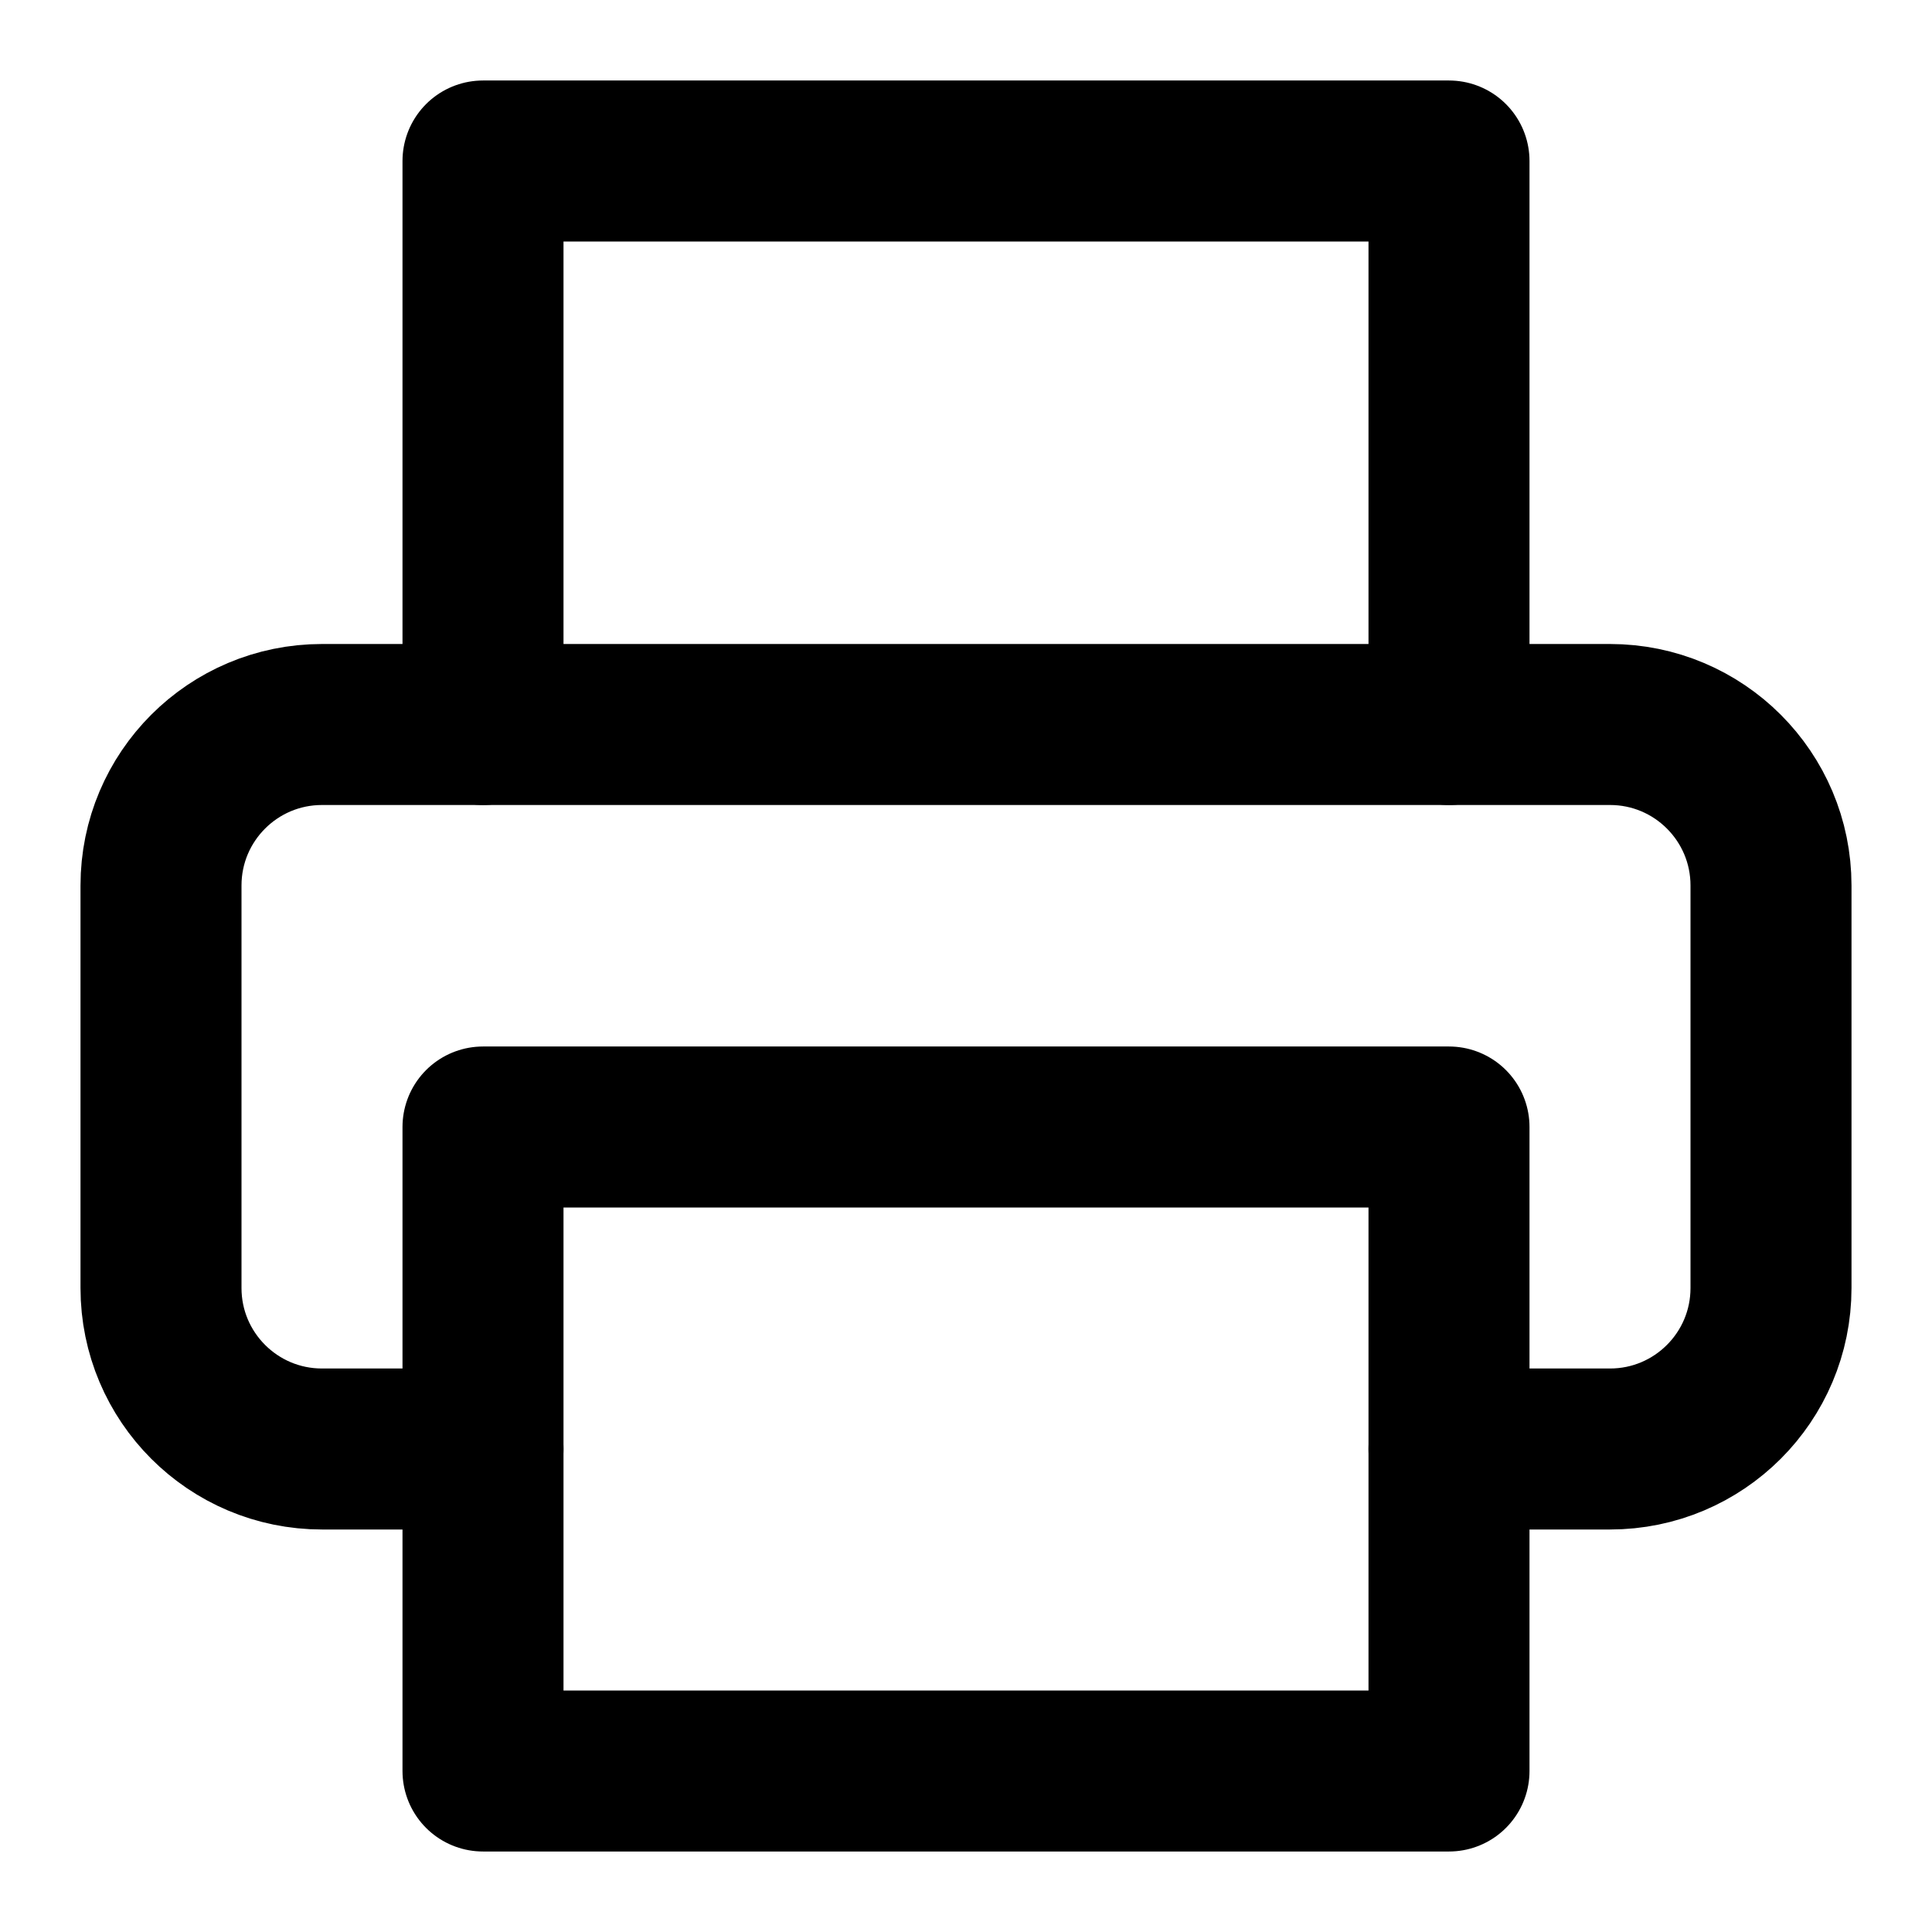
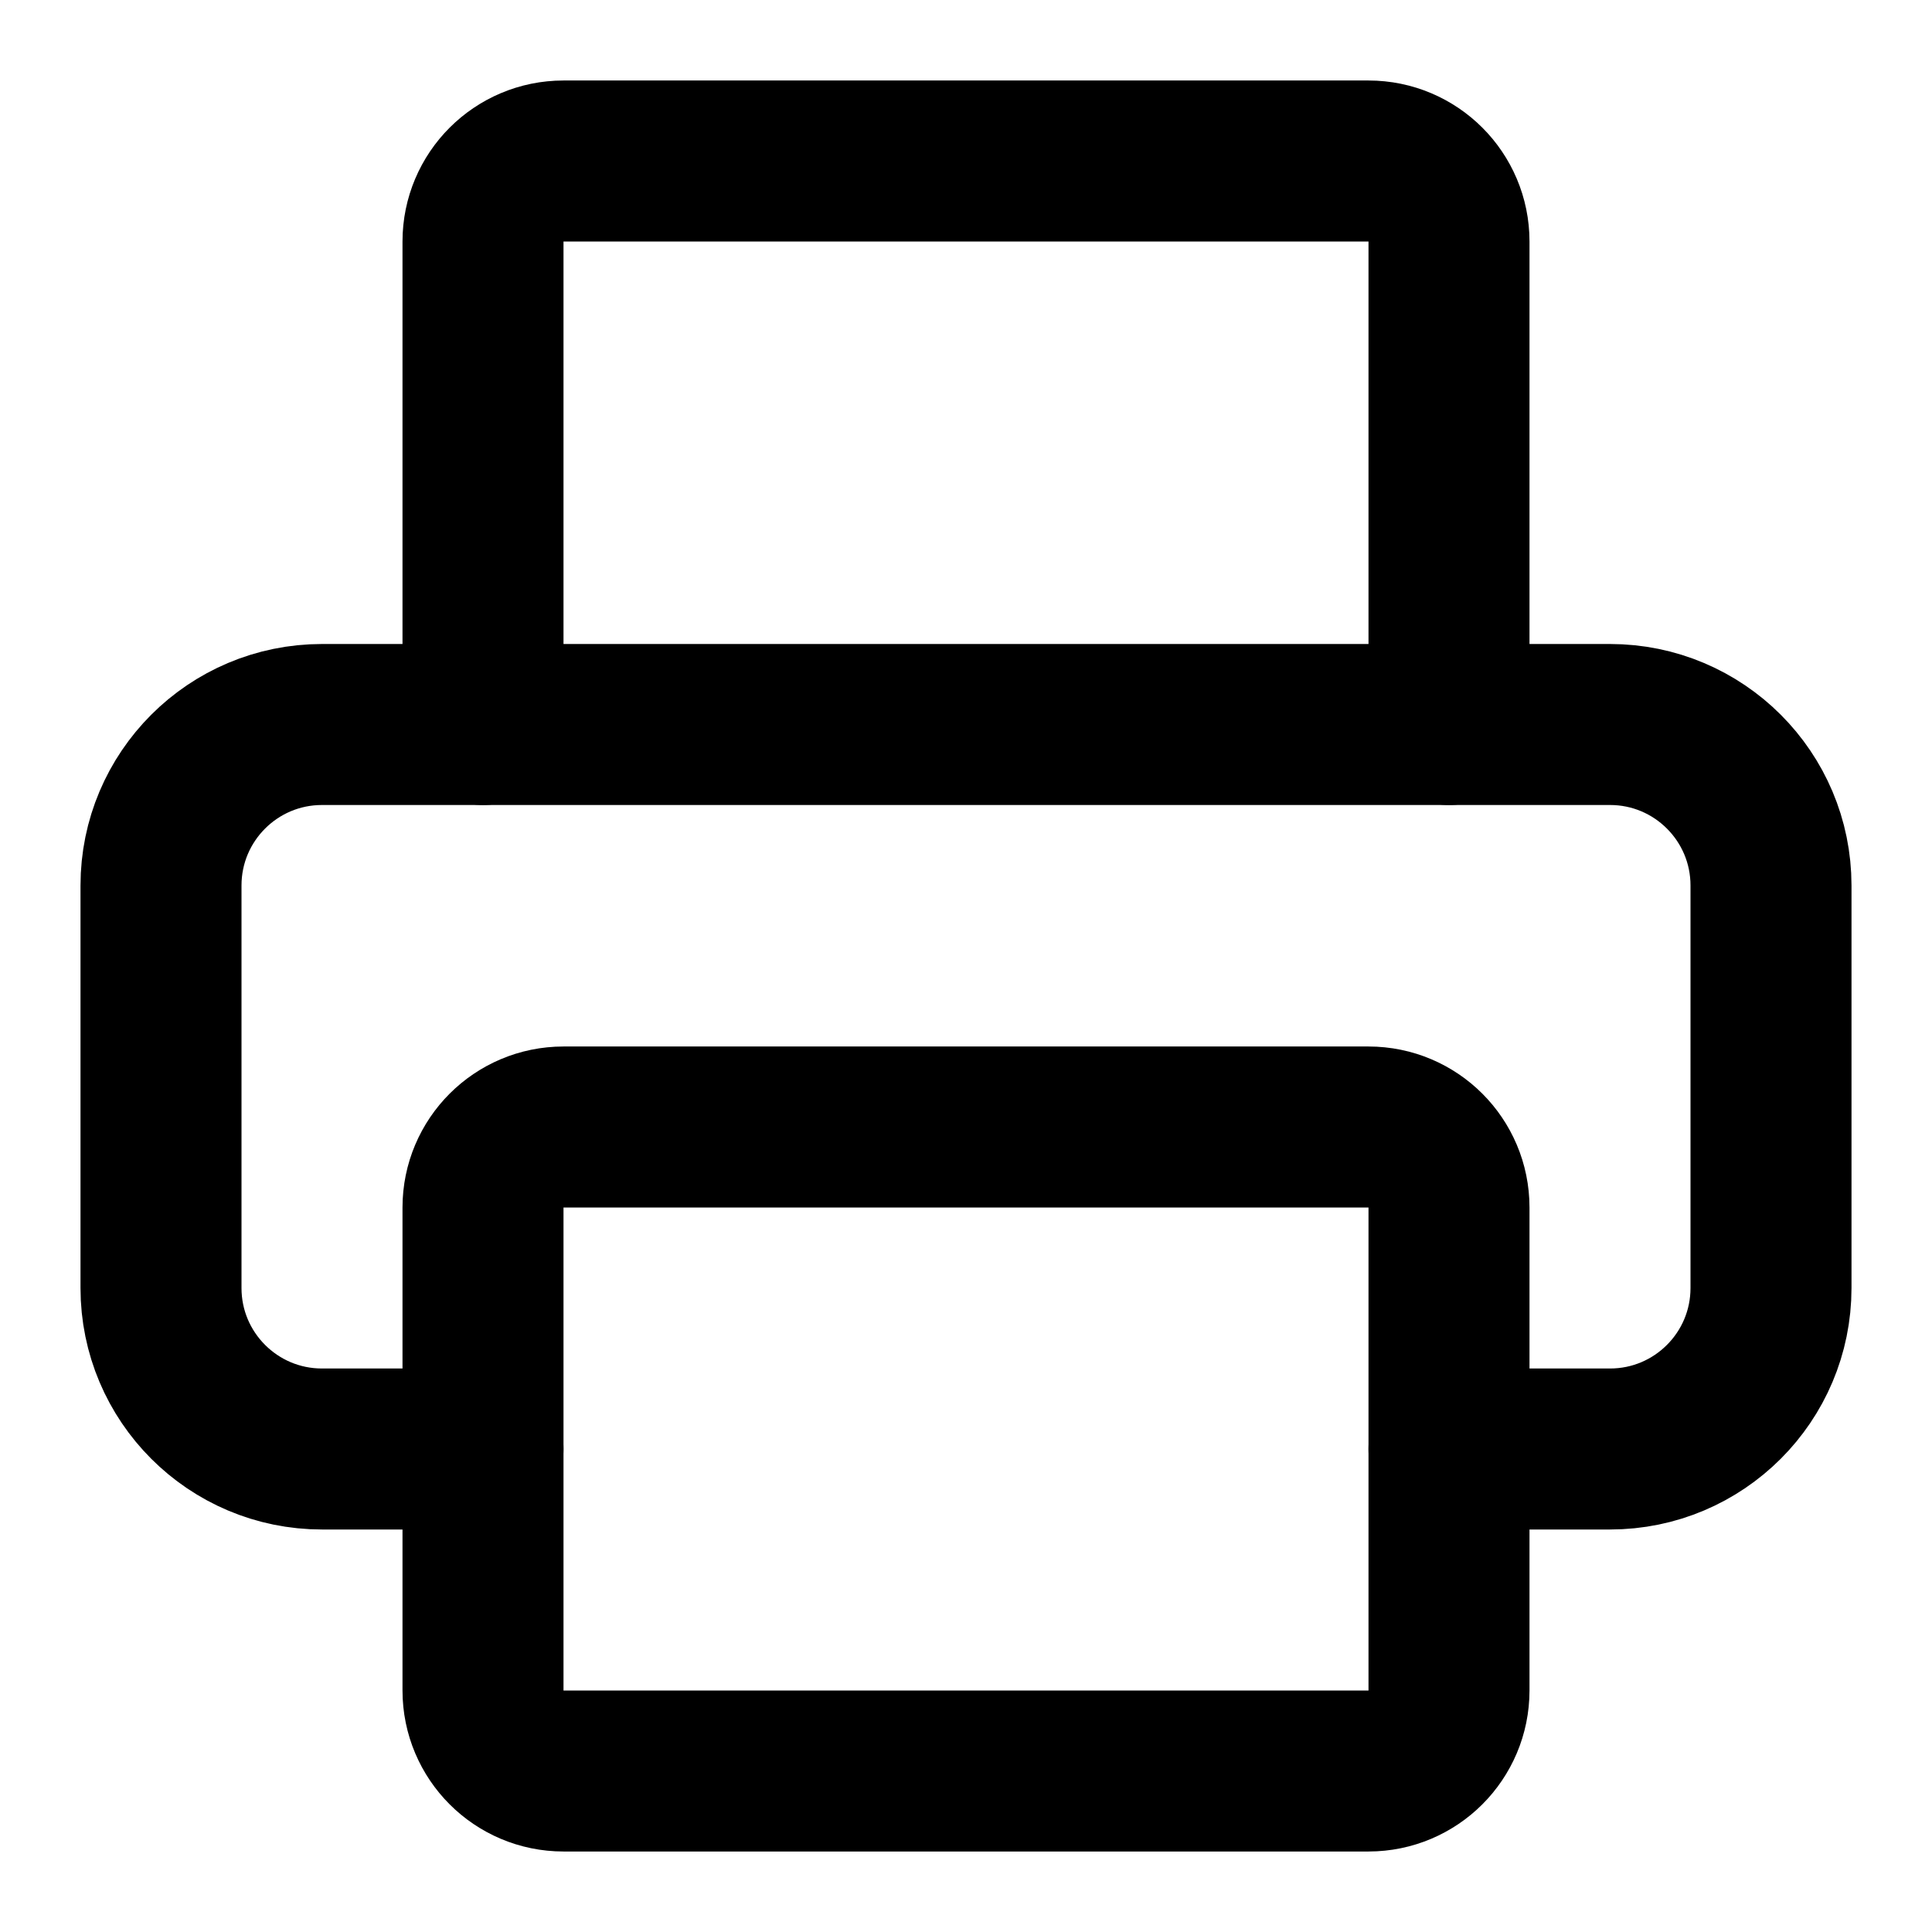
<svg xmlns="http://www.w3.org/2000/svg" viewBox="0 0 24 24" fill="none" stroke="currentColor" stroke-width="2" stroke-linecap="round" stroke-linejoin="round">
-   <polyline points="6 9 6 2 18 2 18 9" />
  <path d="M6 18H4a2 2 0 0 1-2-2v-5a2 2 0 0 1 2-2h16a2 2 0 0 1 2 2v5a2 2 0 0 1-2 2h-2" />
-   <rect width="12" height="8" x="6" y="14" />
+   <path d="M6 9V3a1 1 0 0 1 1-1h10a1 1 0 0 1 1 1v6" />
+   <rect x="6" y="14" width="12" height="8" rx="1" />
</svg>
